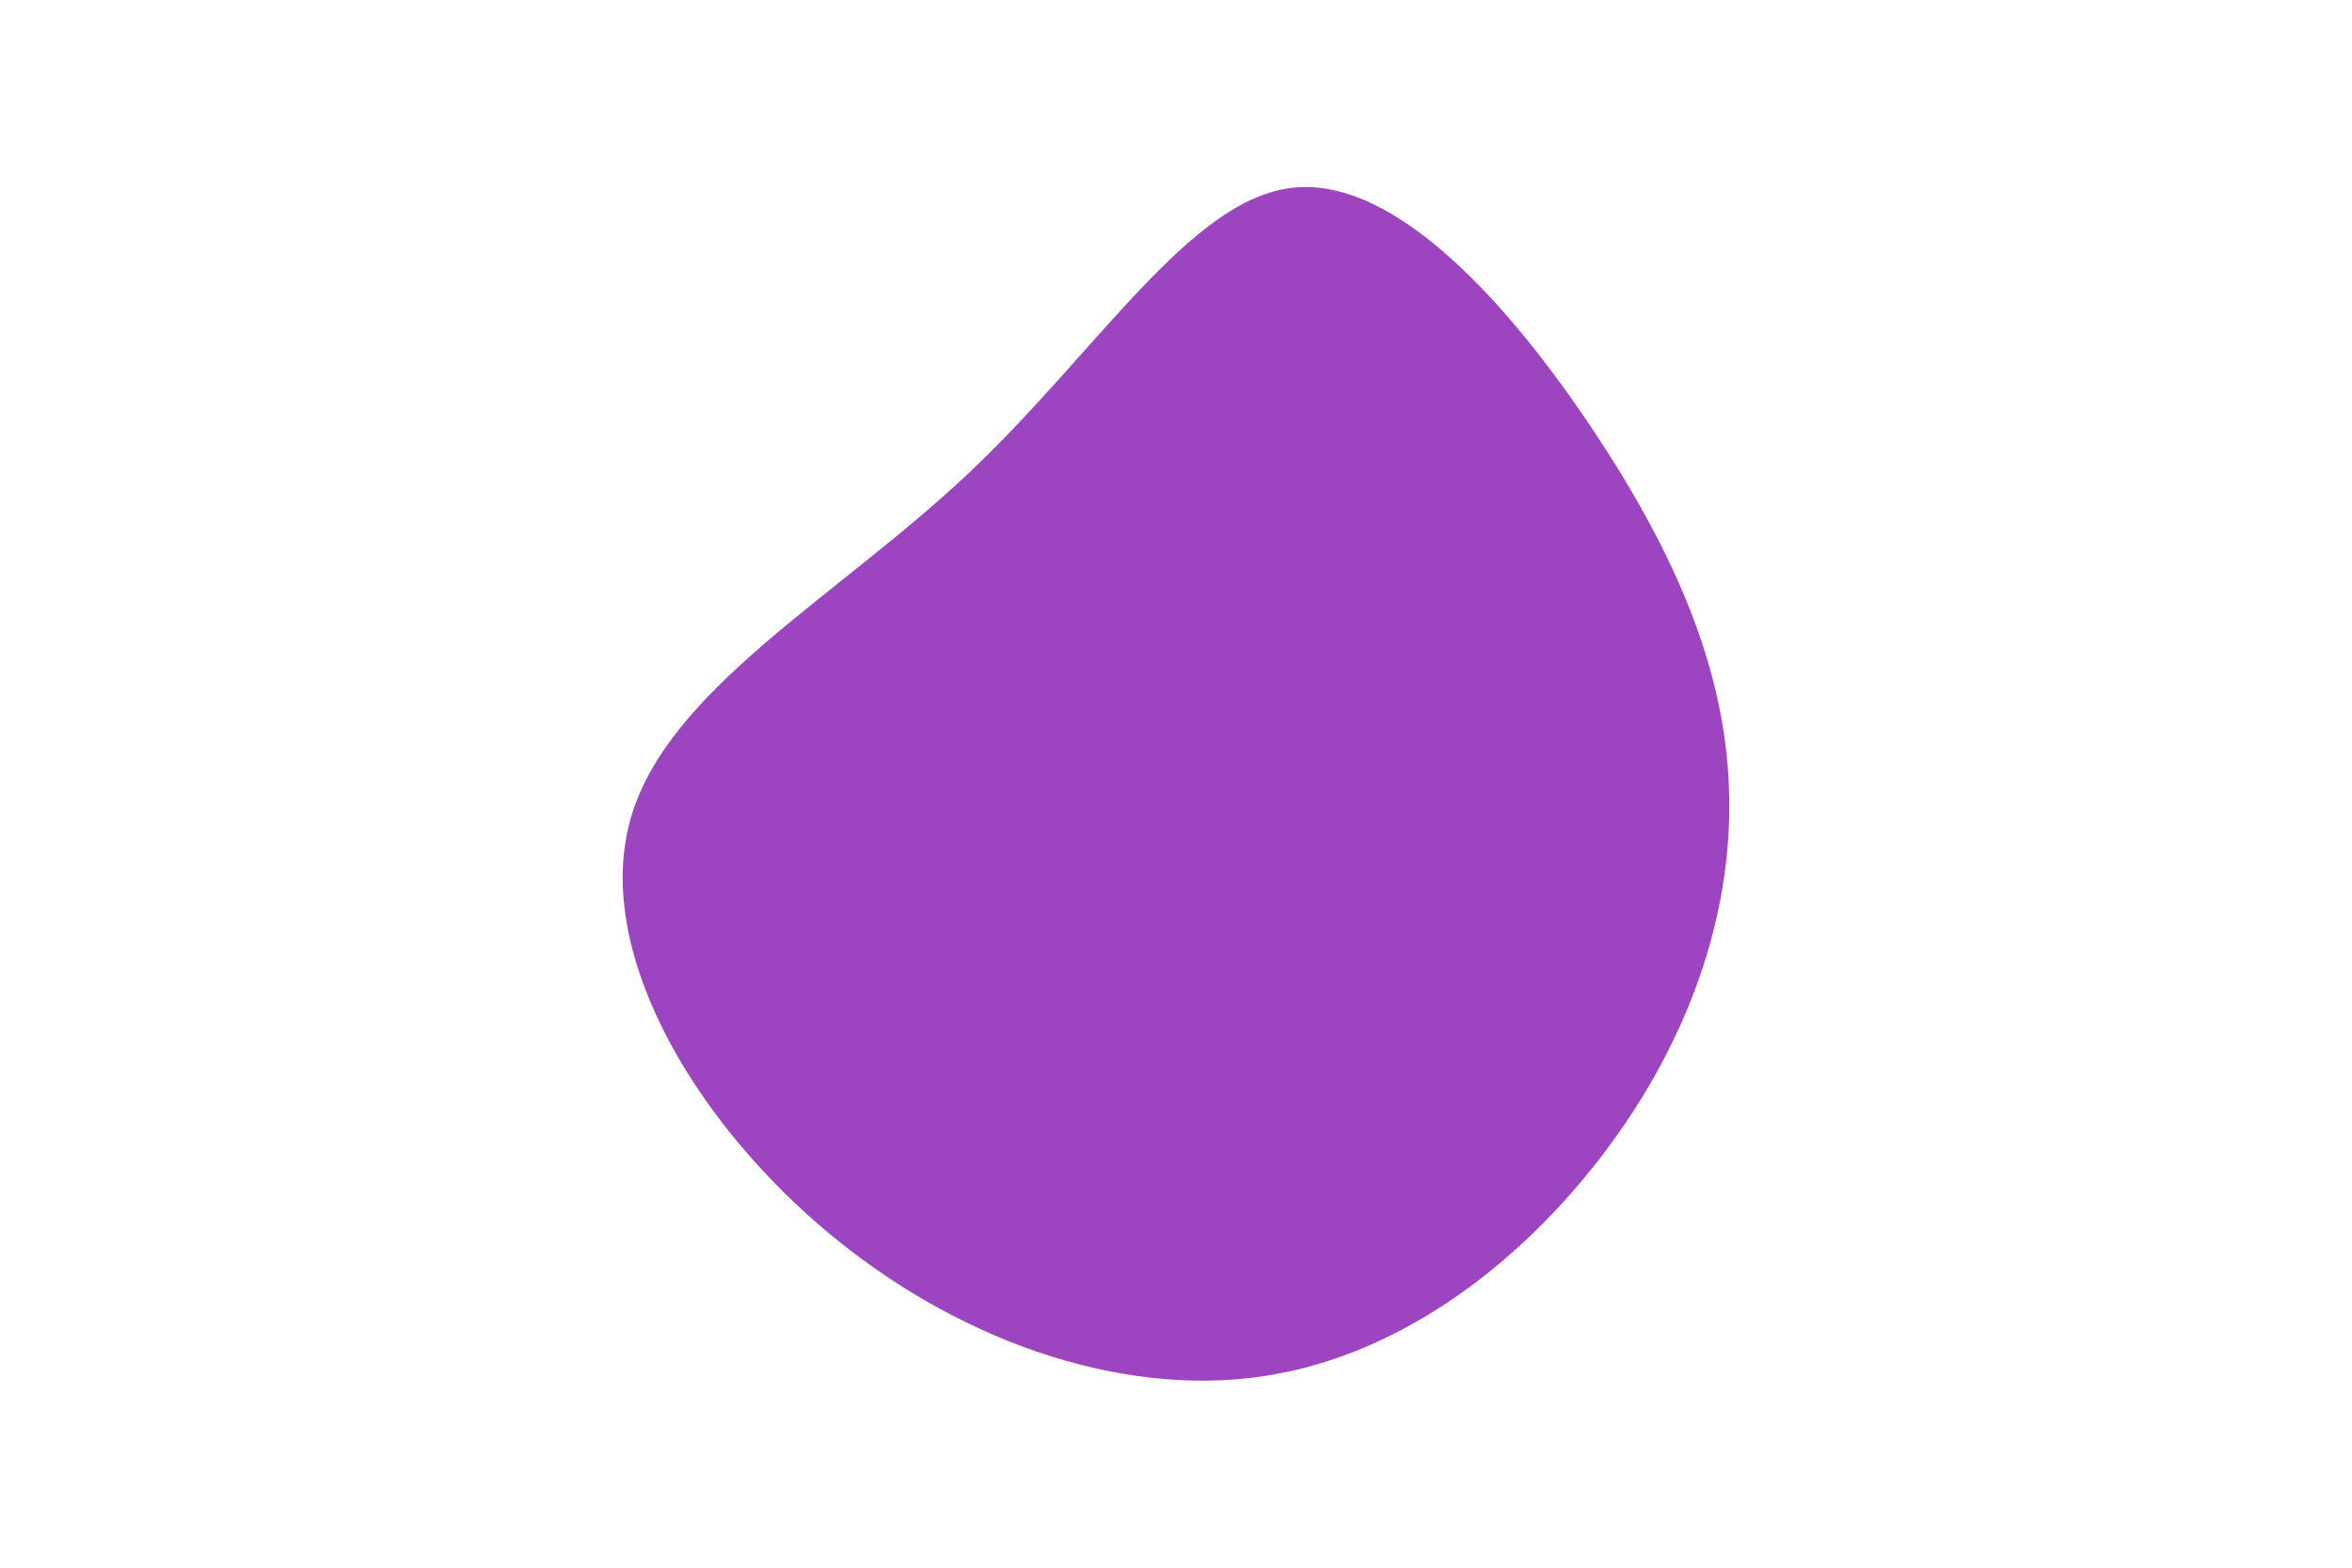
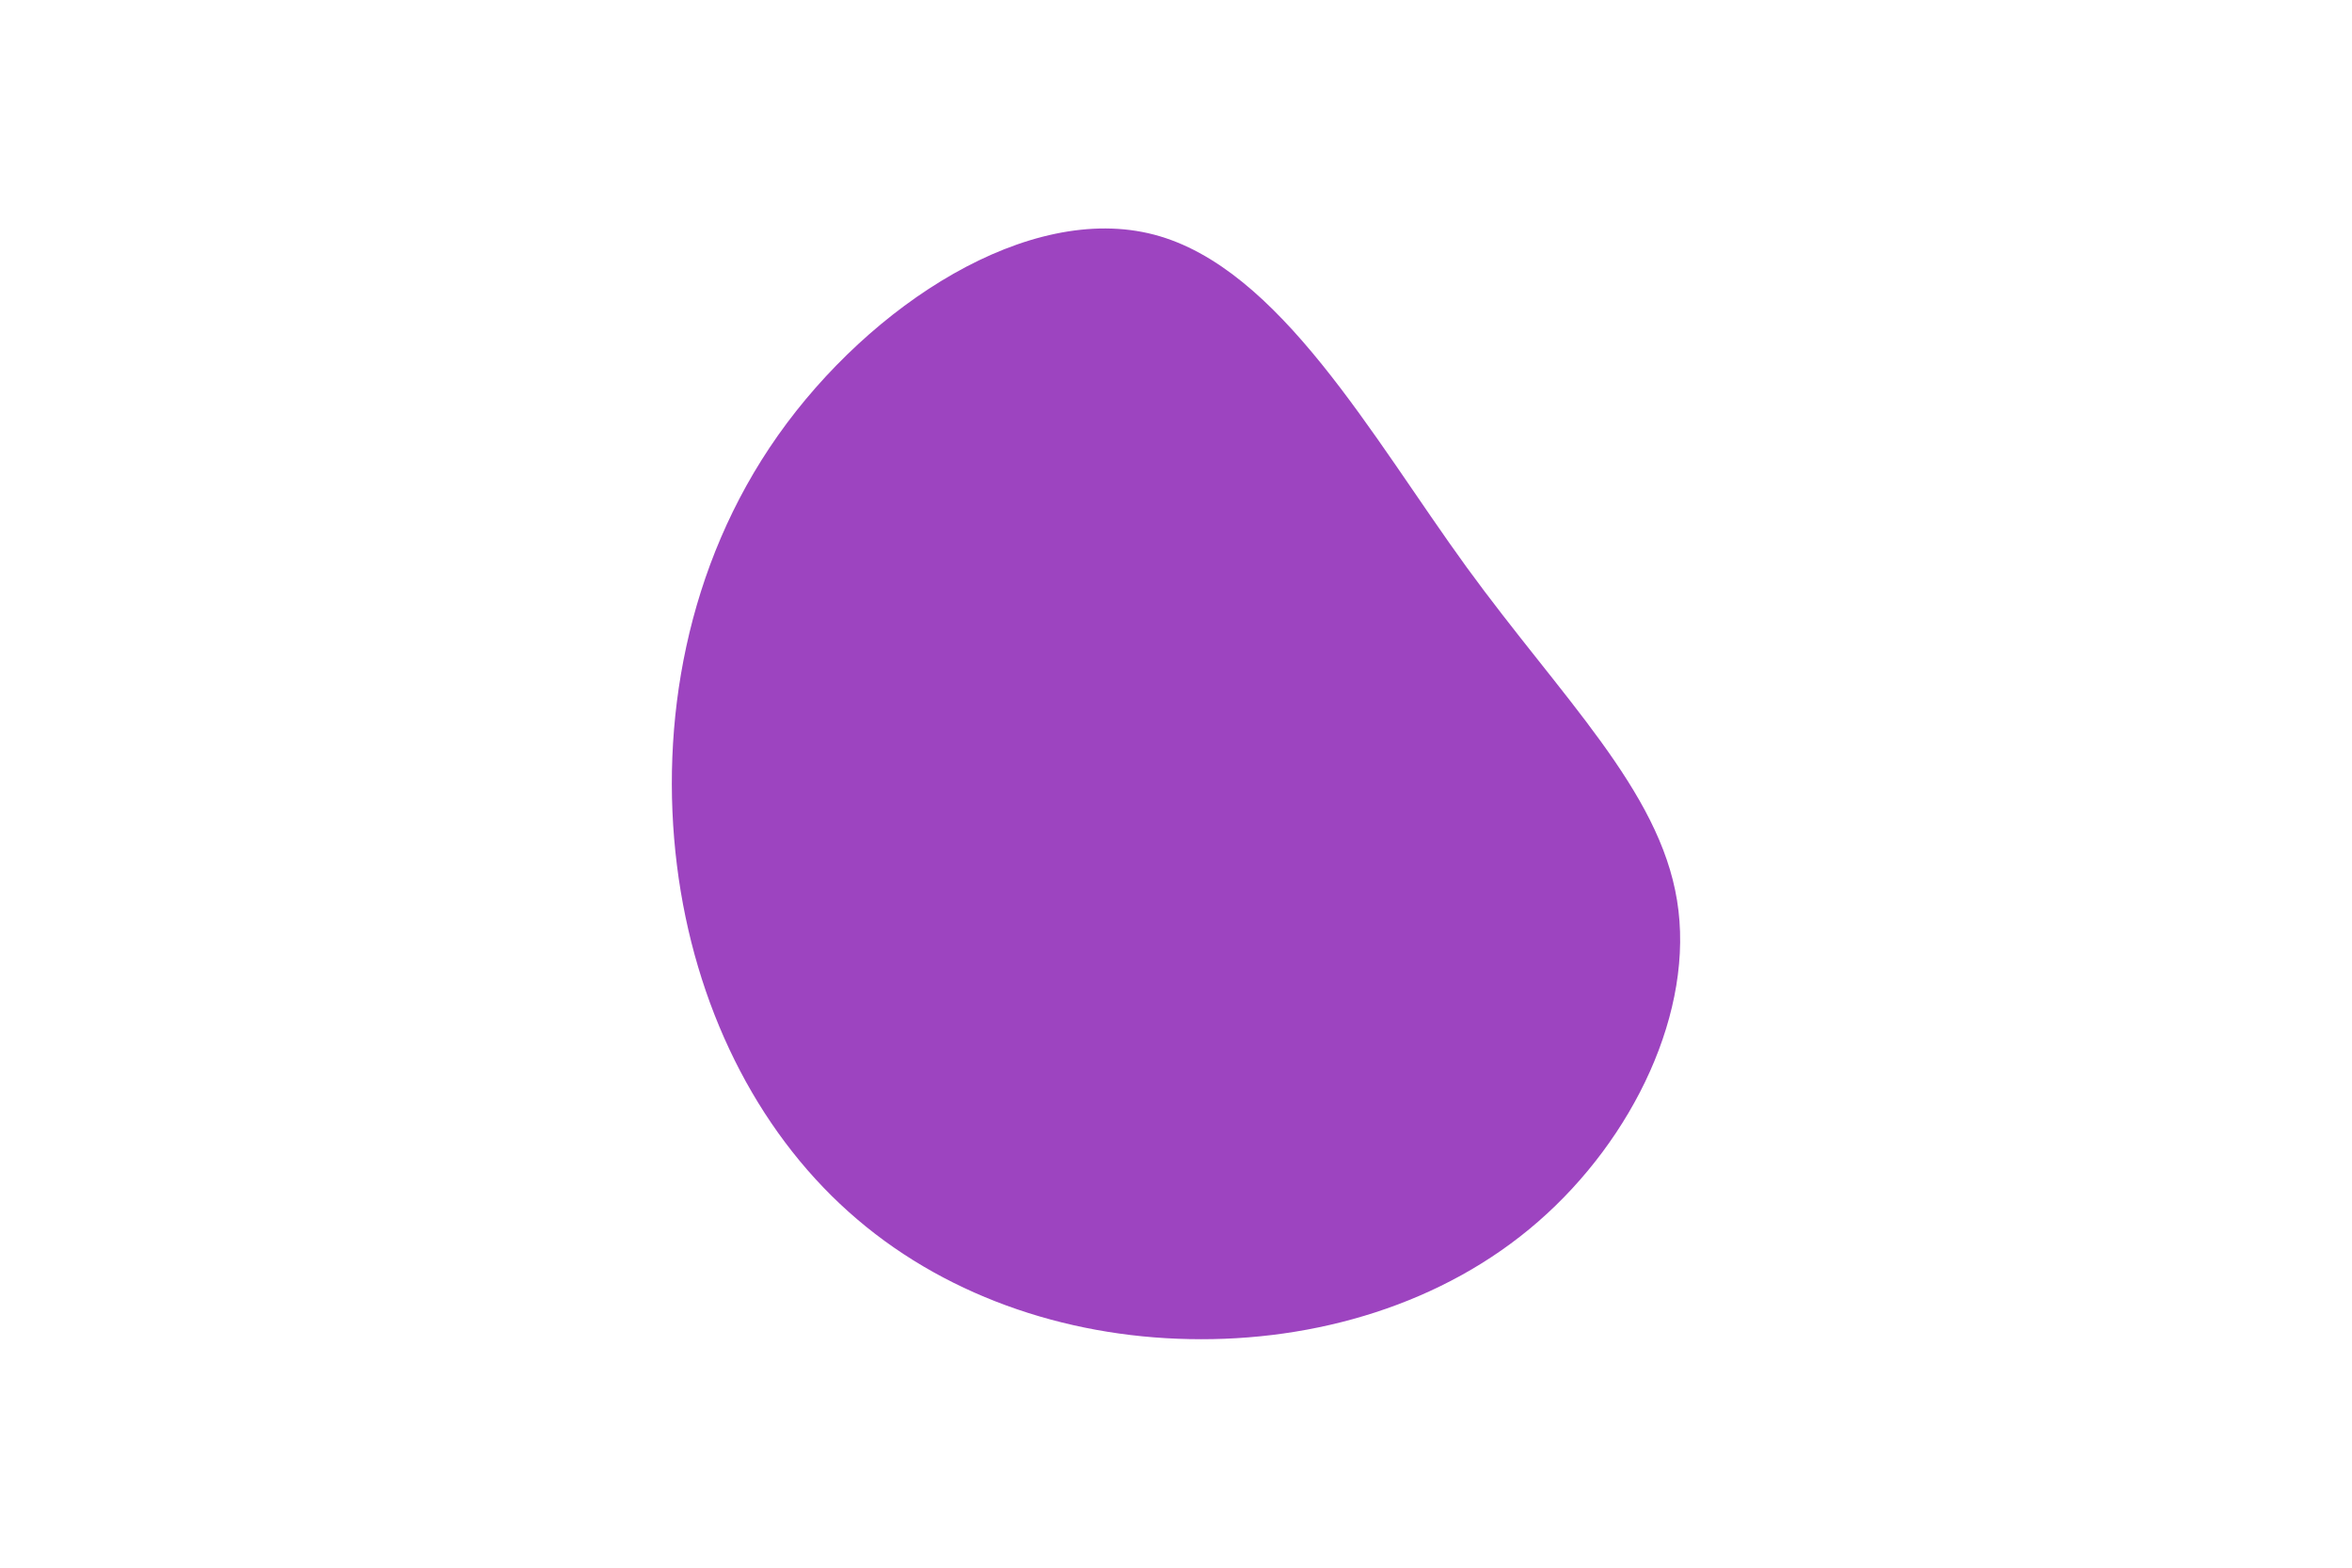
<svg xmlns="http://www.w3.org/2000/svg" id="visual" viewBox="0 0 900 600" width="900" height="600" version="1.1">
-   <g transform="translate(490.6849 299.4274)">
-     <path d="M119 -134.7C150.3 -87.7 169.2 -43.8 170.9 1.8C172.7 47.4 157.4 94.8 126.1 137.8C94.8 180.8 47.4 219.4 -8 227.4C-63.4 235.4 -126.8 212.8 -176.8 169.8C-226.8 126.8 -263.4 63.4 -249.4 14C-235.4 -35.4 -170.7 -70.7 -120.7 -117.7C-70.7 -164.7 -35.4 -223.4 4.2 -227.6C43.8 -231.8 87.7 -181.7 119 -134.7" fill="#9d44c0" />
+   <g transform="translate(454.2239 337.8102)">
+     <path d="M107 -120.7C143.4 -70.7 180.7 -35.4 187.5 6.8C194.4 49 170.7 98.1 134.4 129.7C98.1 161.4 49 175.7 0.9 174.7C-47.1 173.8 -94.3 157.6 -129.6 125.9C-164.9 94.3 -188.5 47.1 -195.2 -6.7C-201.9 -60.6 -191.8 -121.2 -156.5 -171.2C-121.2 -221.2 -60.6 -260.6 -12.6 -248C35.4 -235.4 70.7 -170.7 107 -120.7" fill="#9d44c0" />
  </g>
</svg>
